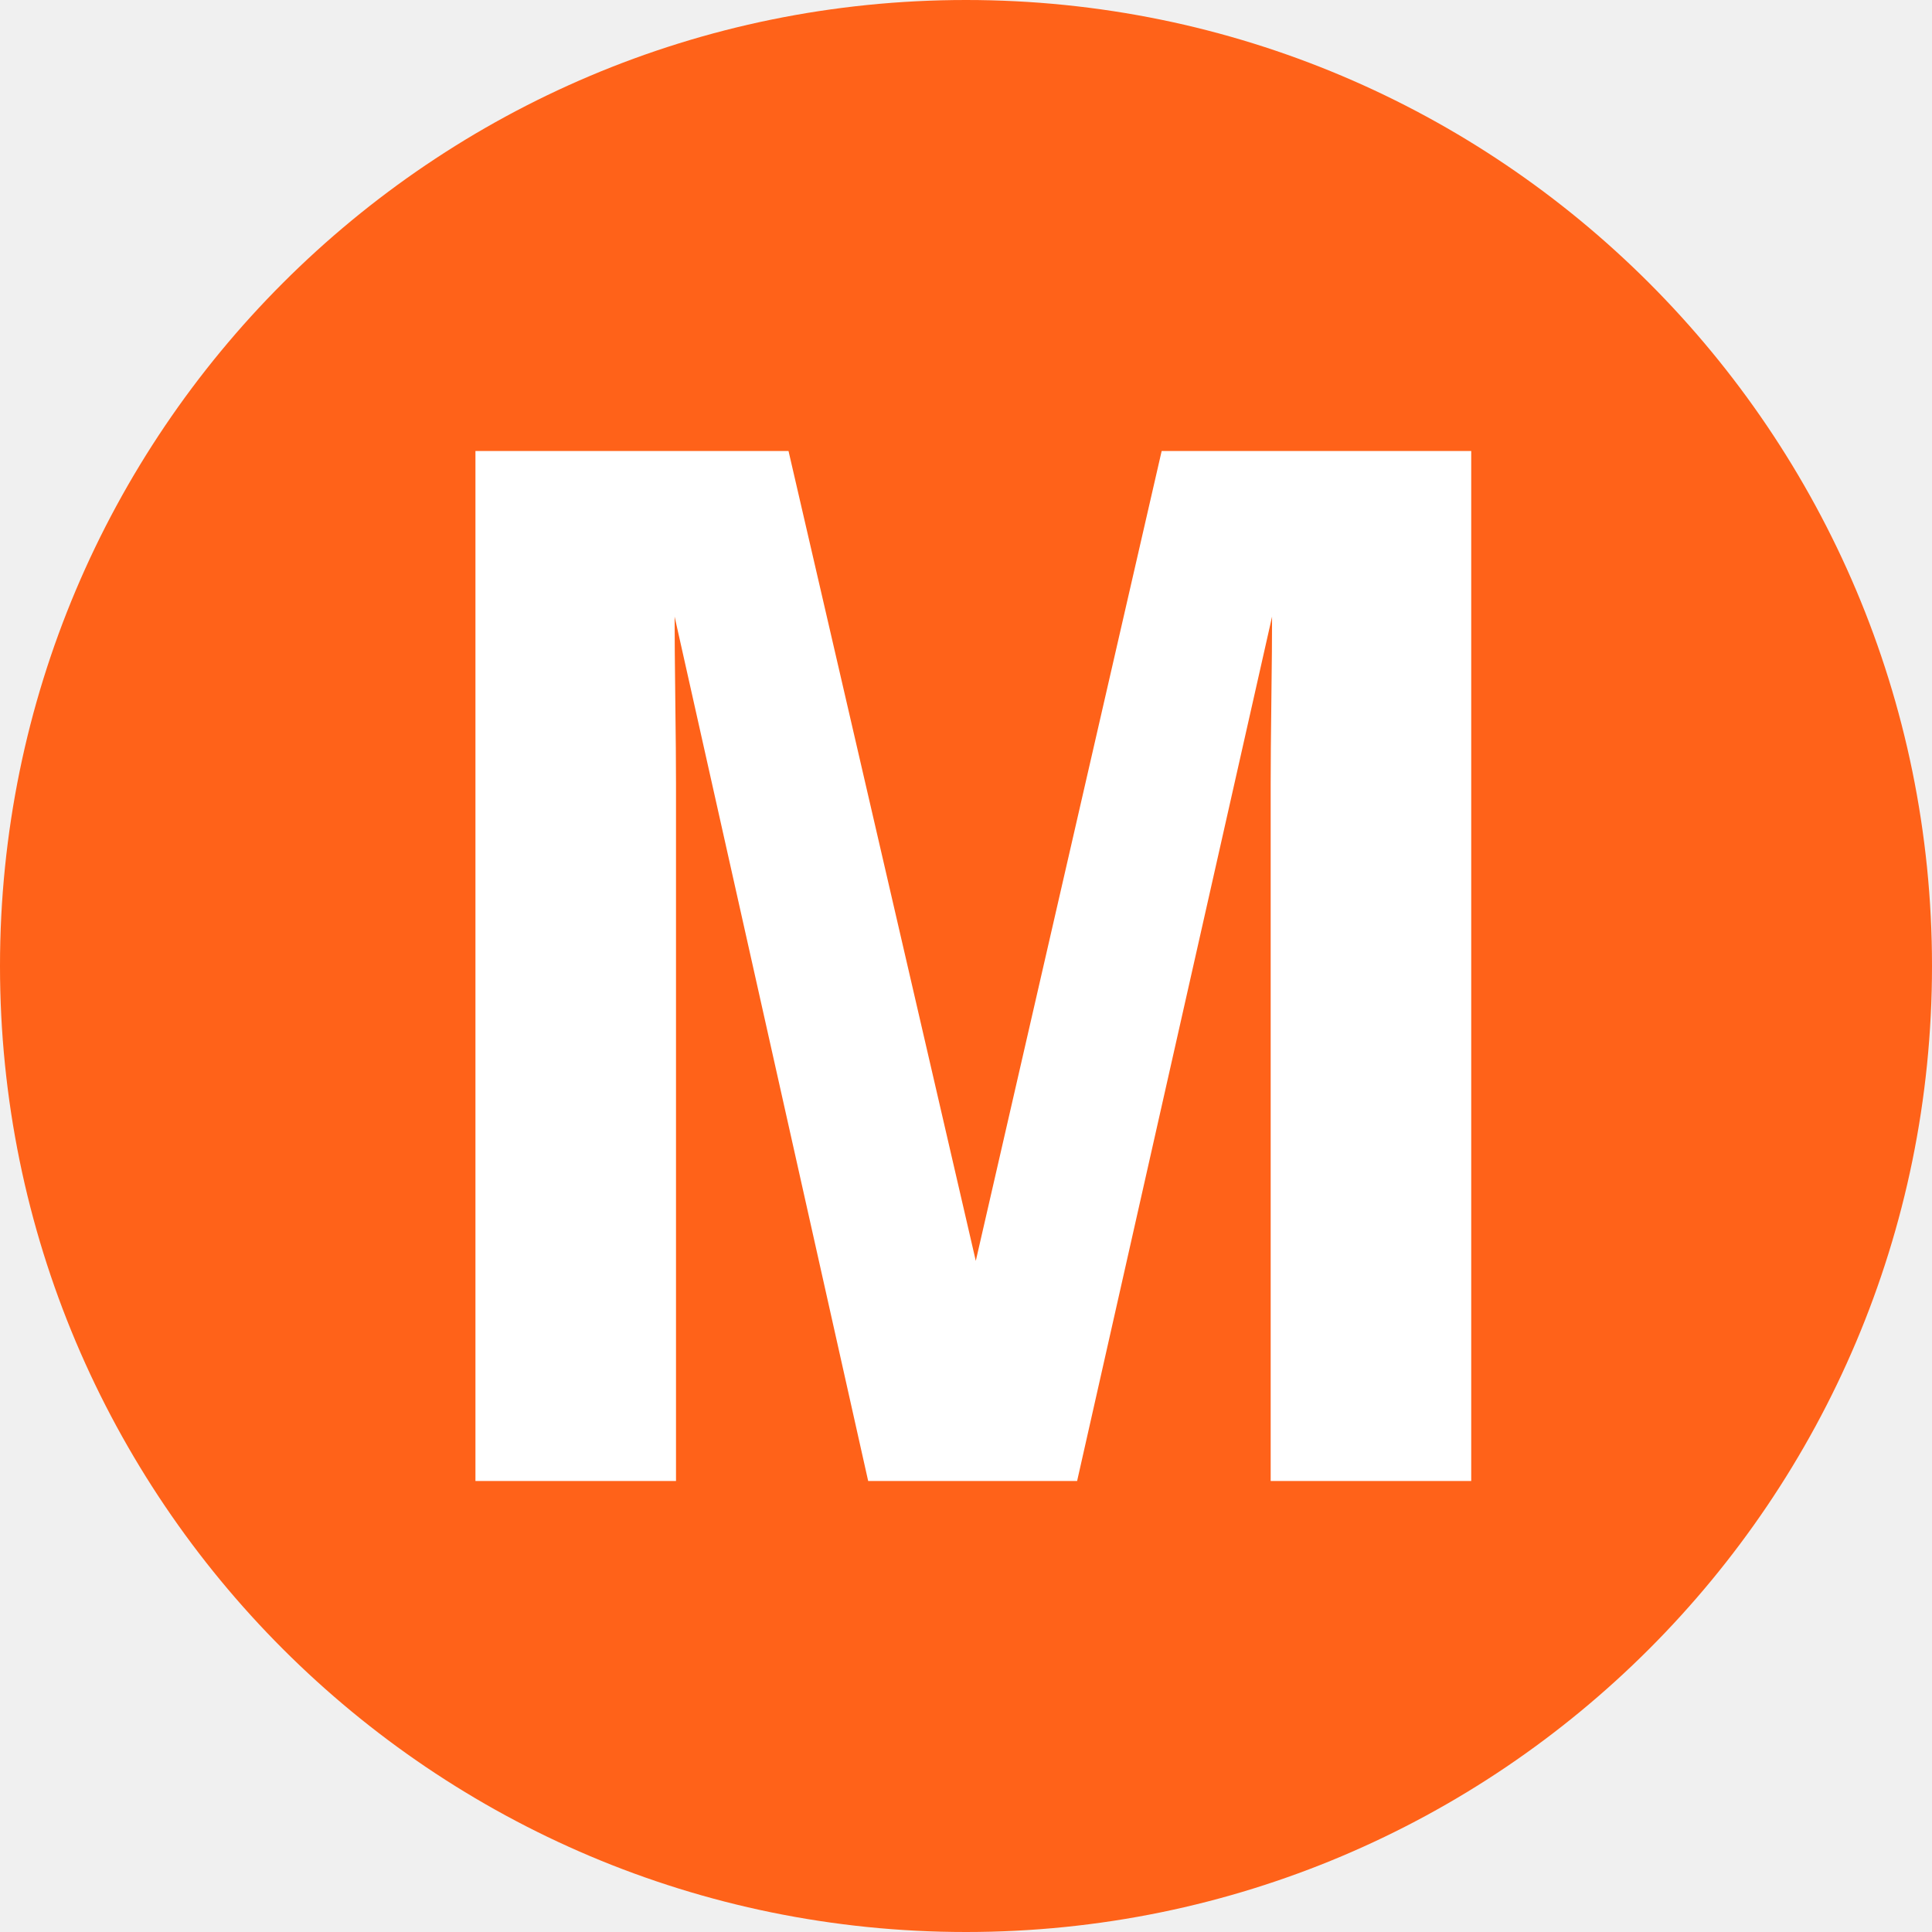
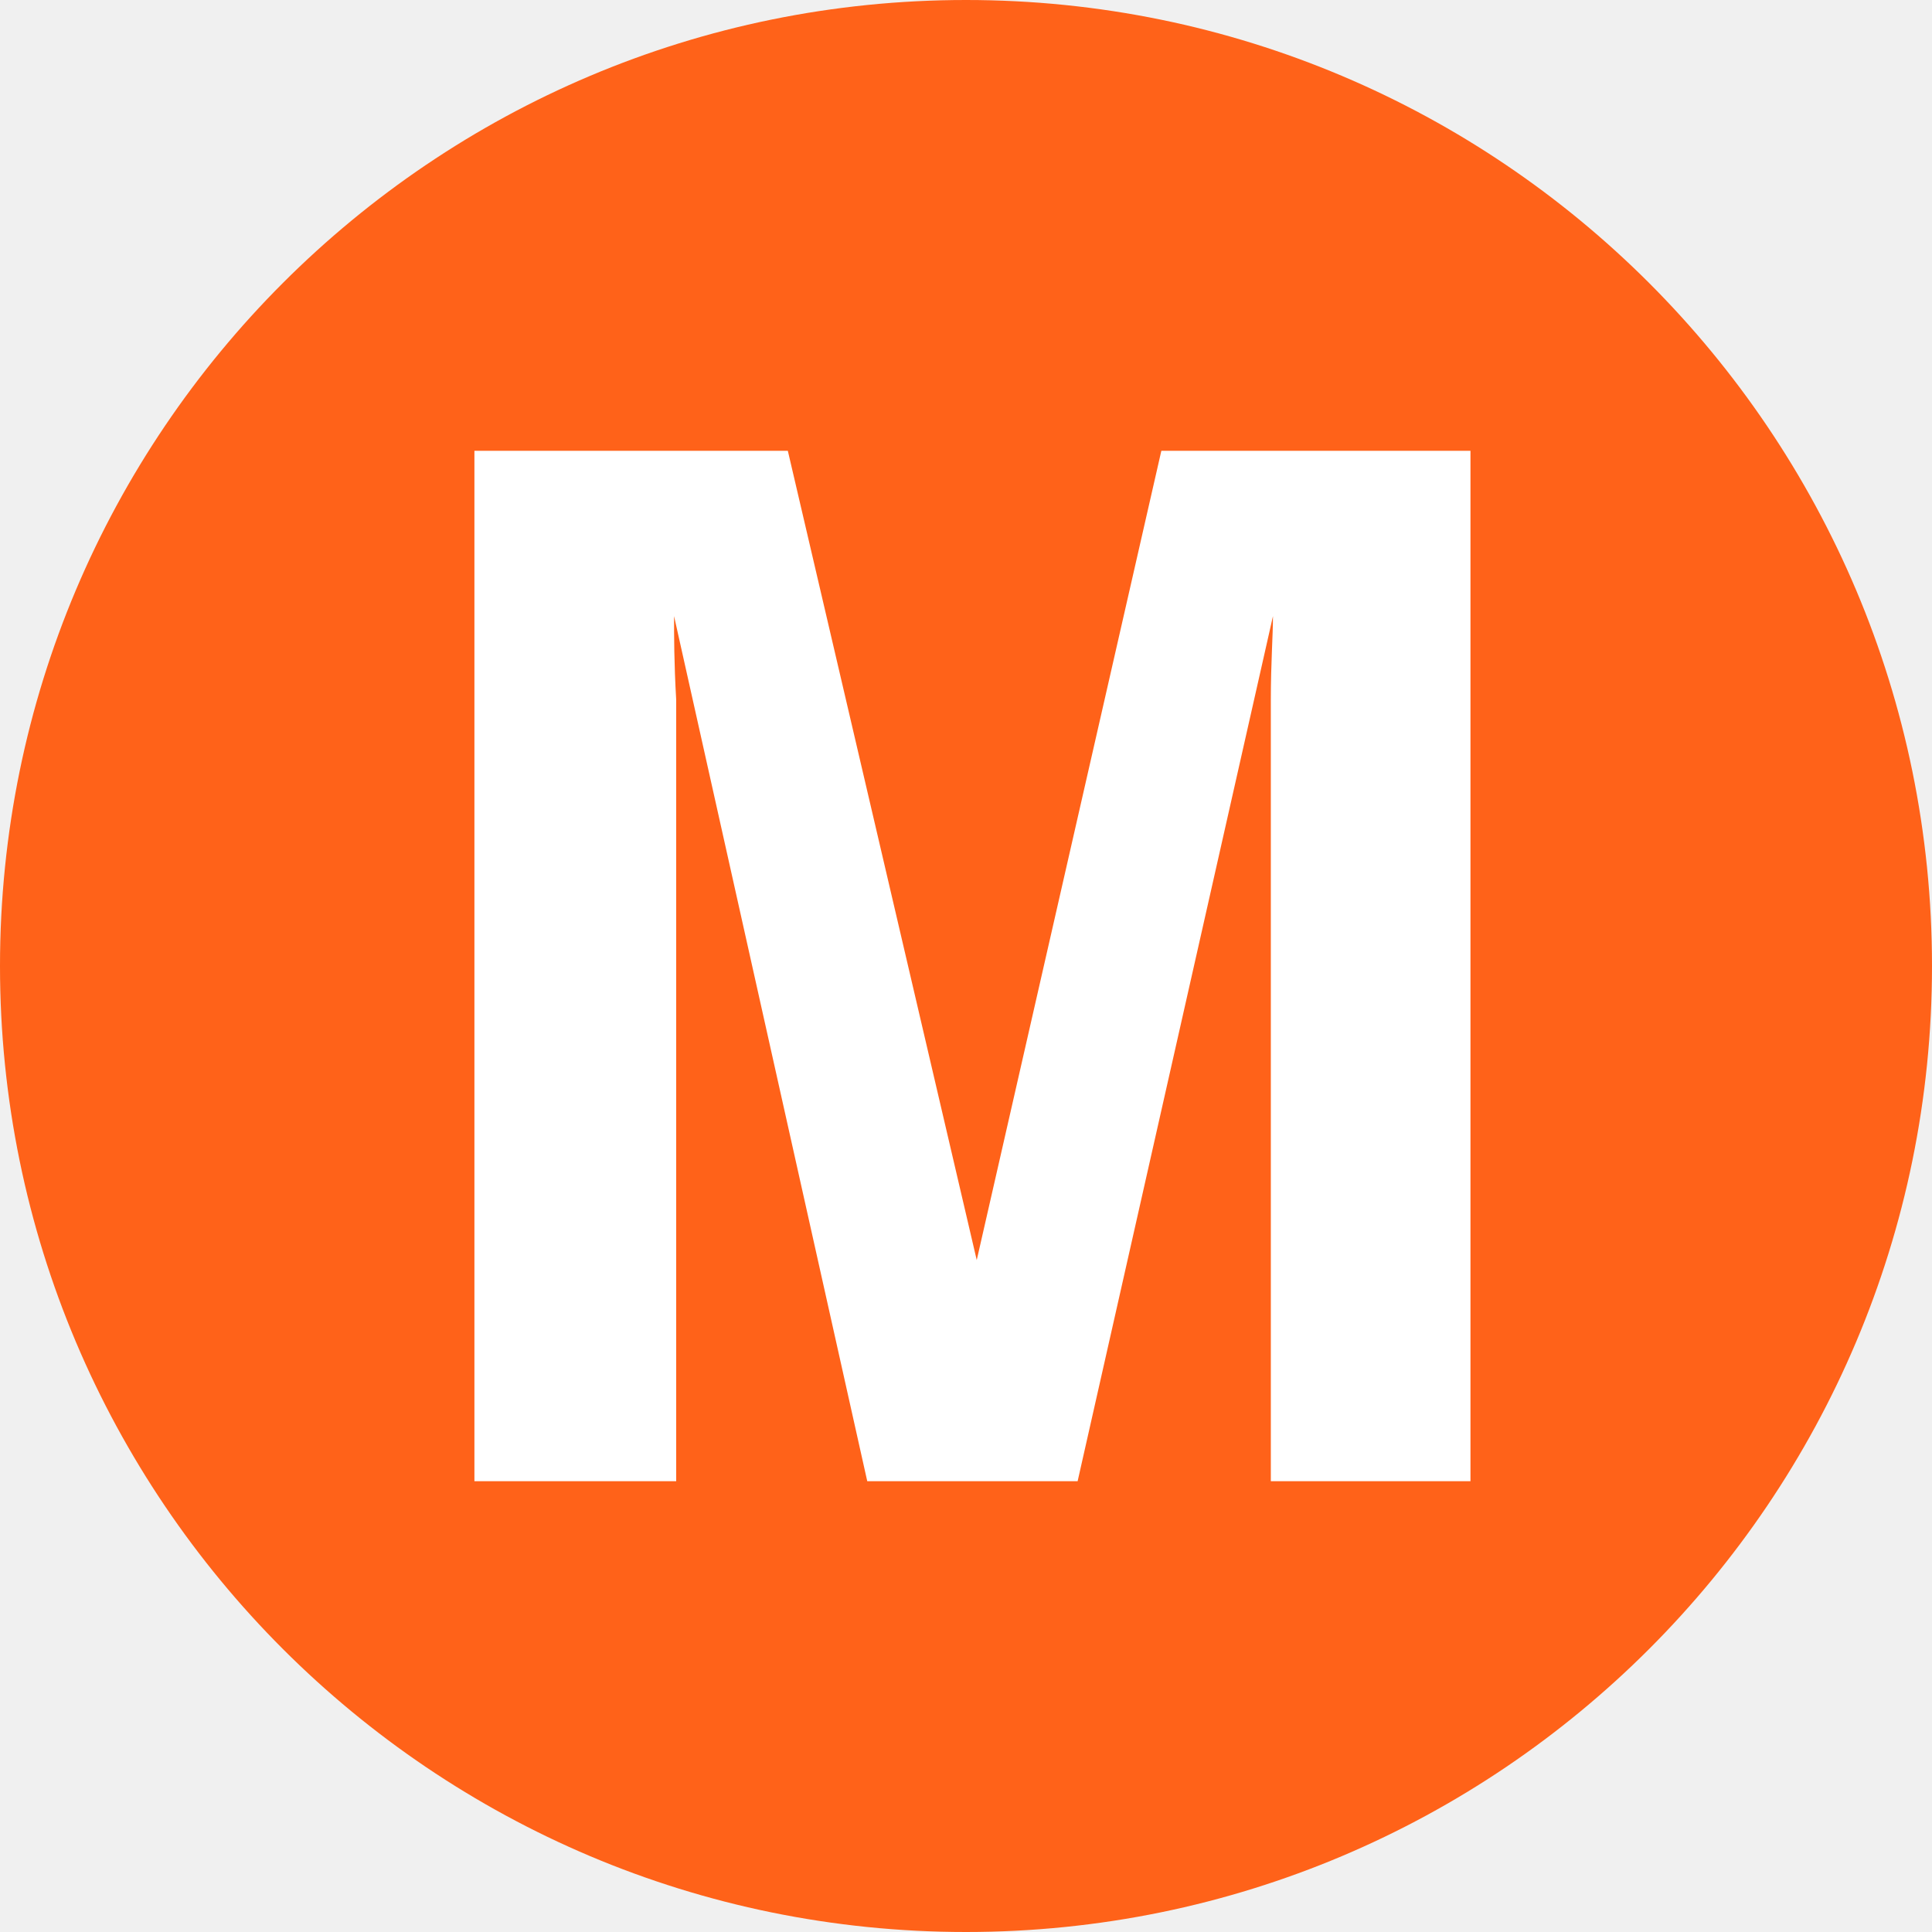
- <svg xmlns="http://www.w3.org/2000/svg" width="100%" height="100%" viewBox="0 0 90 90" version="1.1" xml:space="preserve" style="fill-rule:evenodd;clip-rule:evenodd;stroke-linejoin:round;stroke-miterlimit:1.414;">
-   <g id="M">
-     <circle cx="45" cy="45" r="45" style="fill:rgb(255,98,25);" />
-     <path d="M54.115,21.009L68.535,21.009L68.535,68.991L59.193,68.991L59.193,36.536C59.193,35.603 59.204,34.296 59.225,32.614C59.247,30.932 59.258,29.635 59.258,28.724L50.176,68.991L40.443,68.991L31.426,28.724C31.426,29.635 31.437,30.932 31.458,32.614C31.48,34.296 31.491,35.603 31.491,36.536L31.491,68.991L22.148,68.991L22.148,21.009L36.732,21.009L45.456,58.737L54.115,21.009Z" style="fill:white;fill-rule:nonzero;" />
-   </g>
+ <svg xmlns="http://www.w3.org/2000/svg" width="100" height="100" viewBox="0 0 90 90" stroke-linejoin="round">
+   <circle cx="45" cy="45" r="45" fill="rgb(255,98,25)" />
+   <path d="M54.1 21L68.5 21 68.5 69 59.2 69 59.2 36.5C59.2 35.6 59.2 34.3 59.2 32.6 59.2 30.9 59.3 29.6 59.3 28.7L50.2 69 40.4 69 31.4 28.7C31.4 29.6 31.4 30.9 31.5 32.6 31.5 34.3 31.5 35.6 31.5 36.5L31.5 69 22.1 69 22.1 21 36.7 21 45.5 58.7 54.1 21Z" fill="white" />
</svg>
